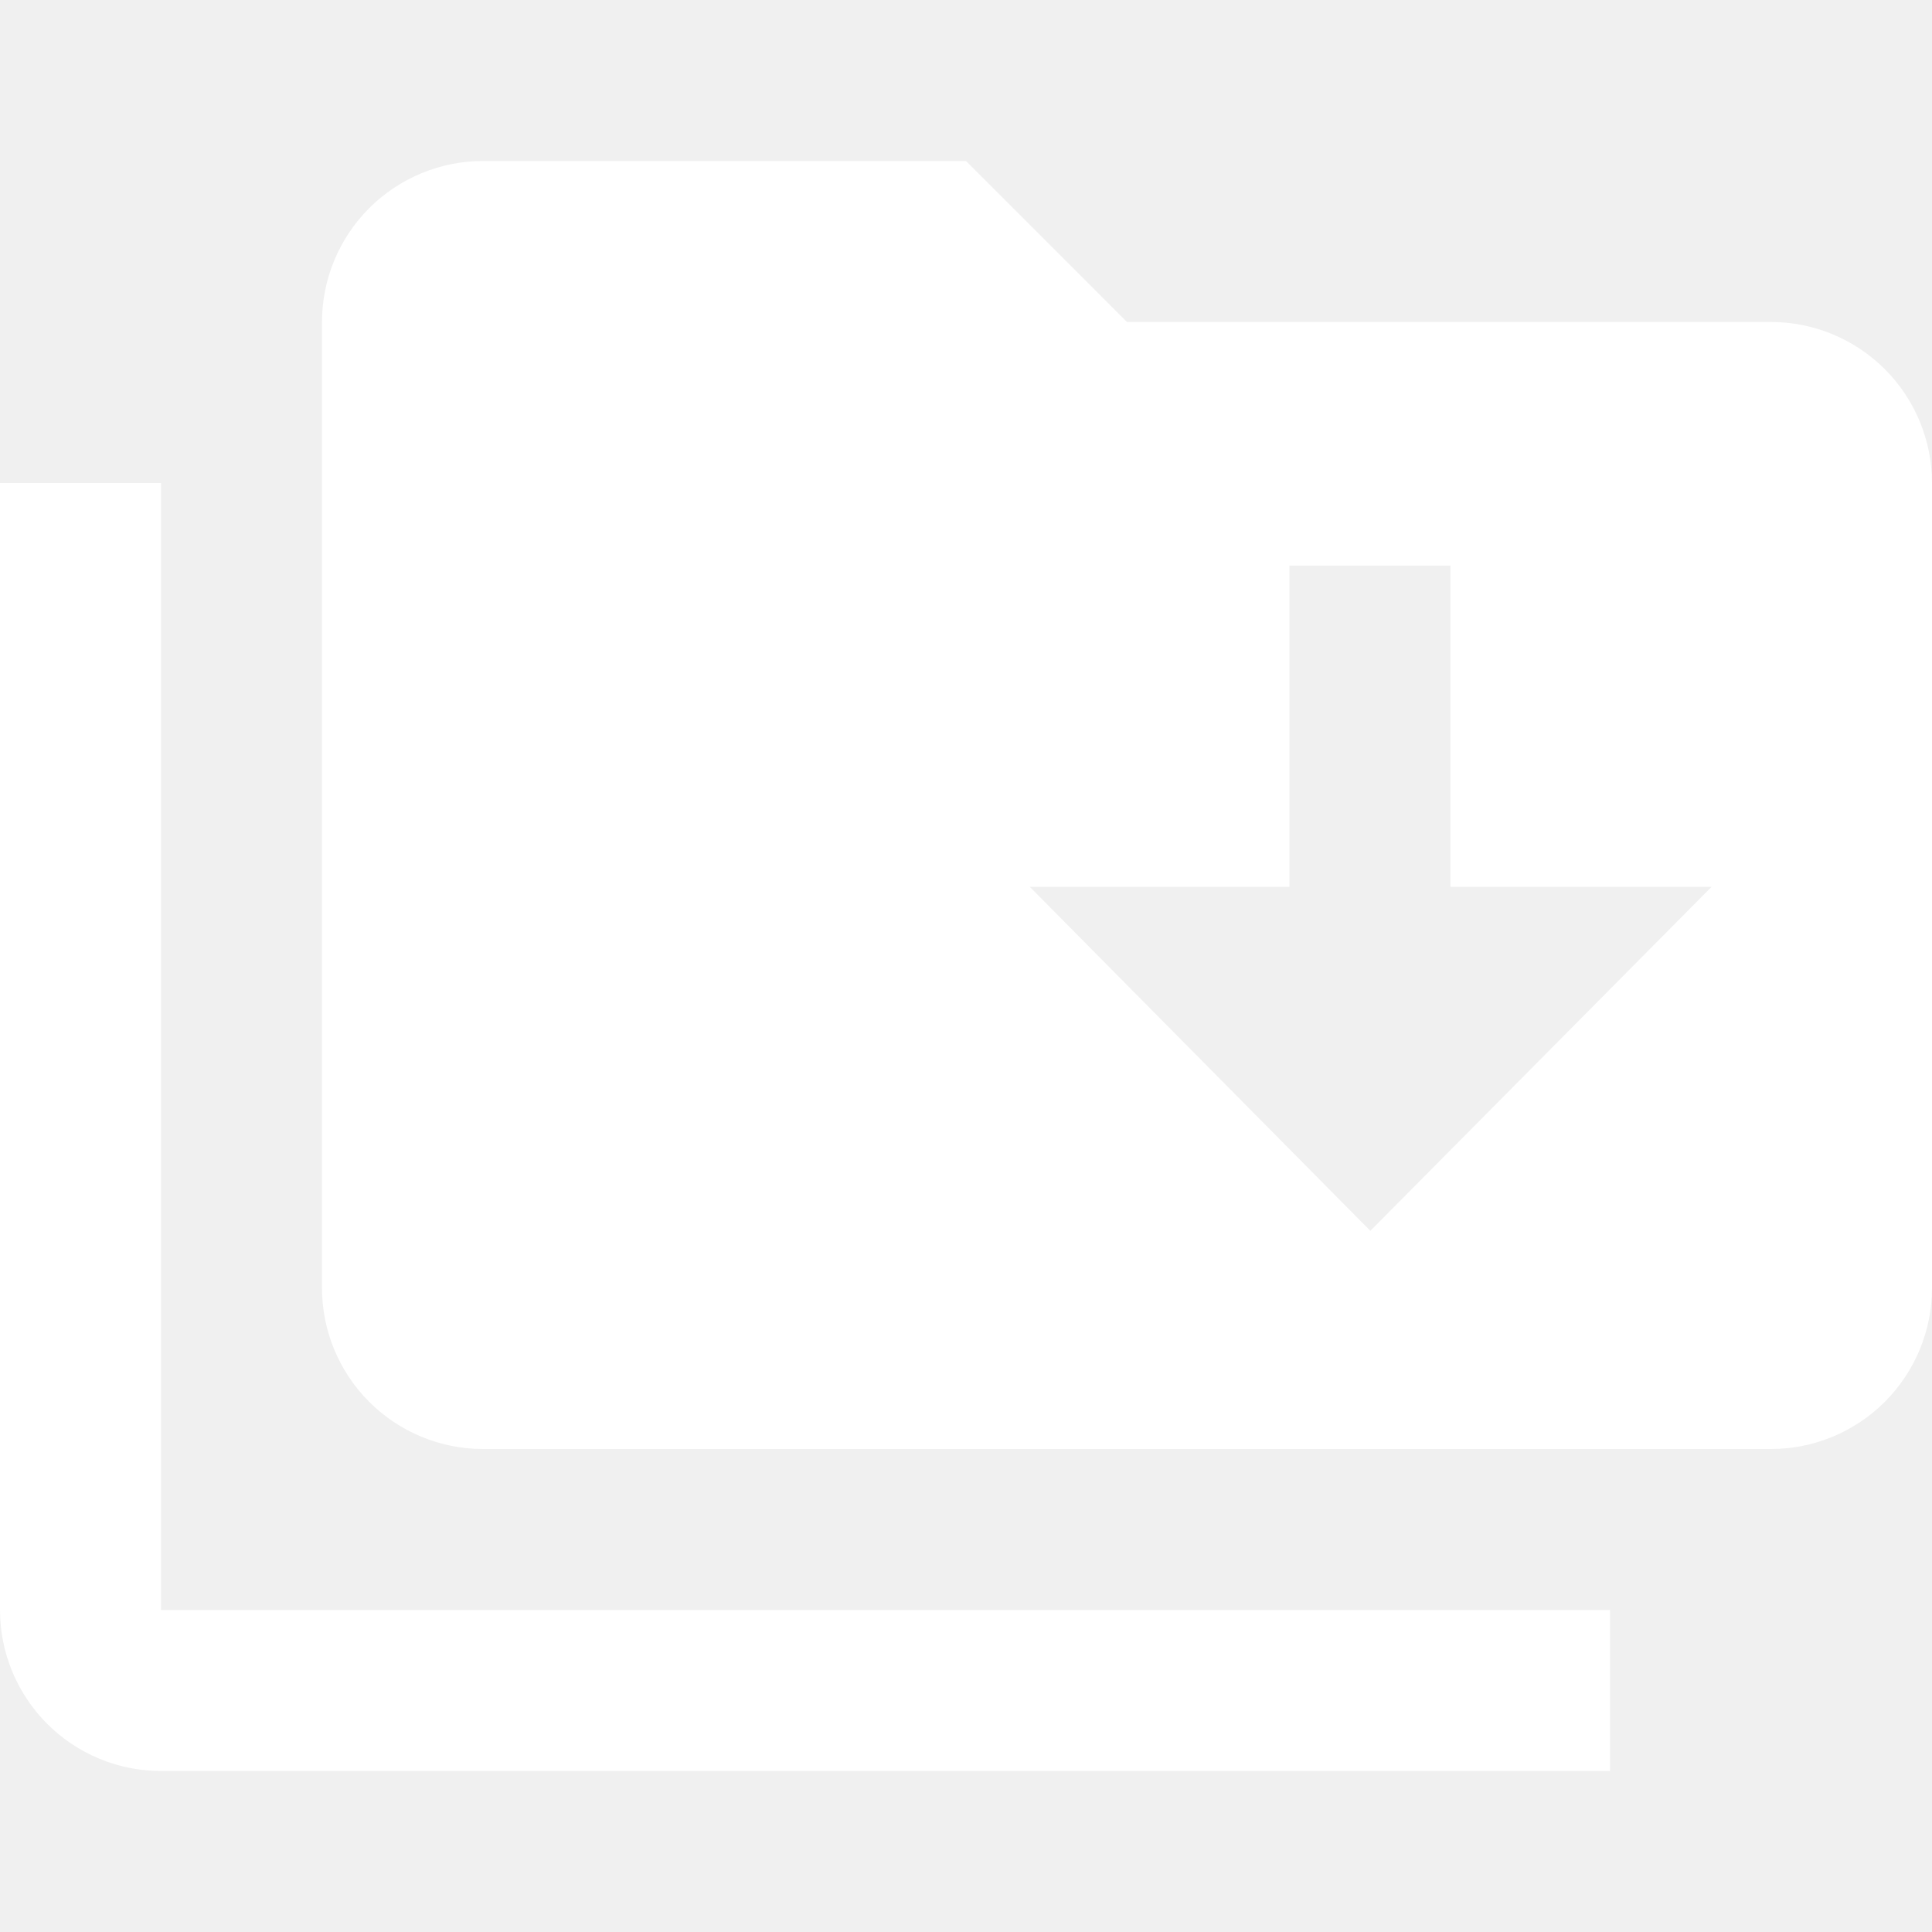
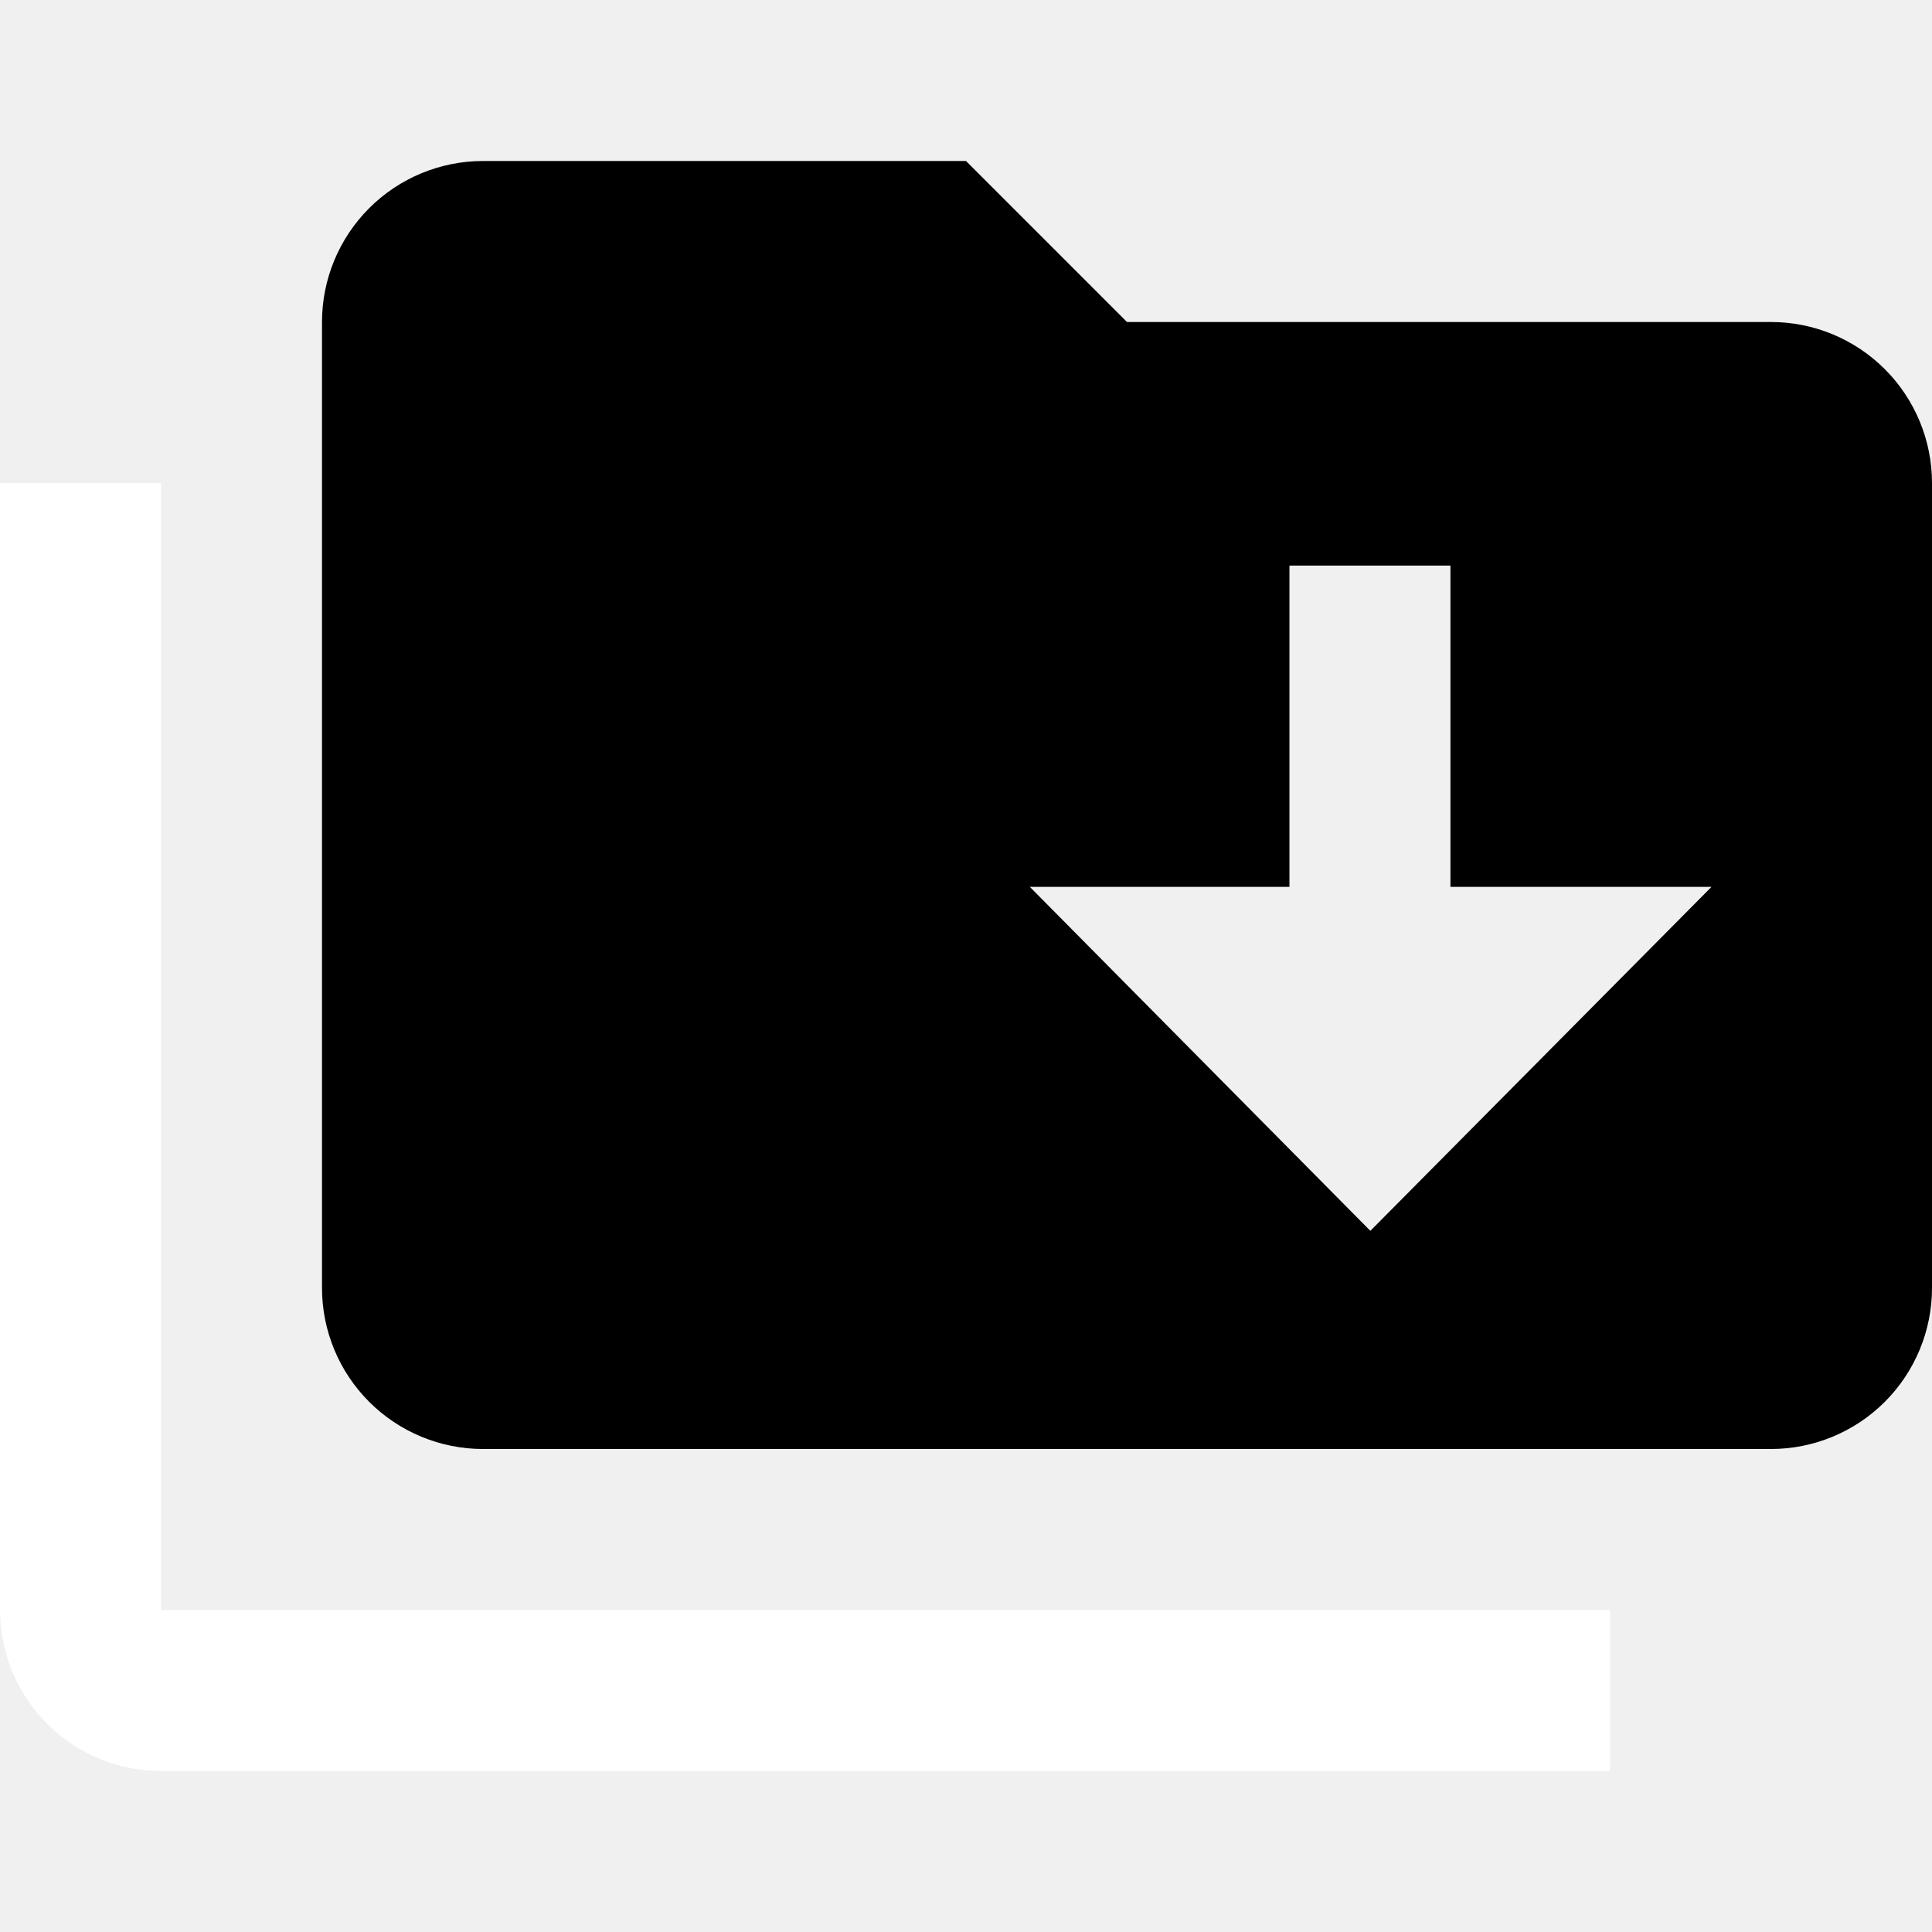
<svg xmlns="http://www.w3.org/2000/svg" width="24" height="24" viewBox="0 0 24 24" fill="none">
  <path d="M2 6V20H20V22H2C1.47 22 0.961 21.789 0.586 21.414C0.211 21.039 0 20.53 0 20V6H2Z" fill="white" />
-   <path fill-rule="evenodd" clip-rule="evenodd" d="M12 2L14 4H22C22.53 4 23.039 4.211 23.414 4.586C23.789 4.961 24 5.47 24 6V16C24 16.53 23.789 17.039 23.414 17.414C23.039 17.789 22.53 18 22 18H6C5.47 18 4.961 17.789 4.586 17.414C4.211 17.039 4 16.53 4 16V4C4 3.47 4.211 2.961 4.586 2.586C4.961 2.211 5.47 2 6 2H12ZM16.018 7.026V11.017H12.793L17.023 15.29L21.261 11.017H18.018V7.026H16.018Z" fill="white" />
+   <path fill-rule="evenodd" clip-rule="evenodd" d="M12 2L14 4H22C22.53 4 23.039 4.211 23.414 4.586C23.789 4.961 24 5.47 24 6V16C24 16.53 23.789 17.039 23.414 17.414C23.039 17.789 22.53 18 22 18H6C5.47 18 4.961 17.789 4.586 17.414C4.211 17.039 4 16.53 4 16V4C4 3.47 4.211 2.961 4.586 2.586C4.961 2.211 5.47 2 6 2H12ZM16.018 7.026V11.017H12.793L17.023 15.29L21.261 11.017H18.018V7.026H16.018Z" fill="currentColor" />
</svg>
